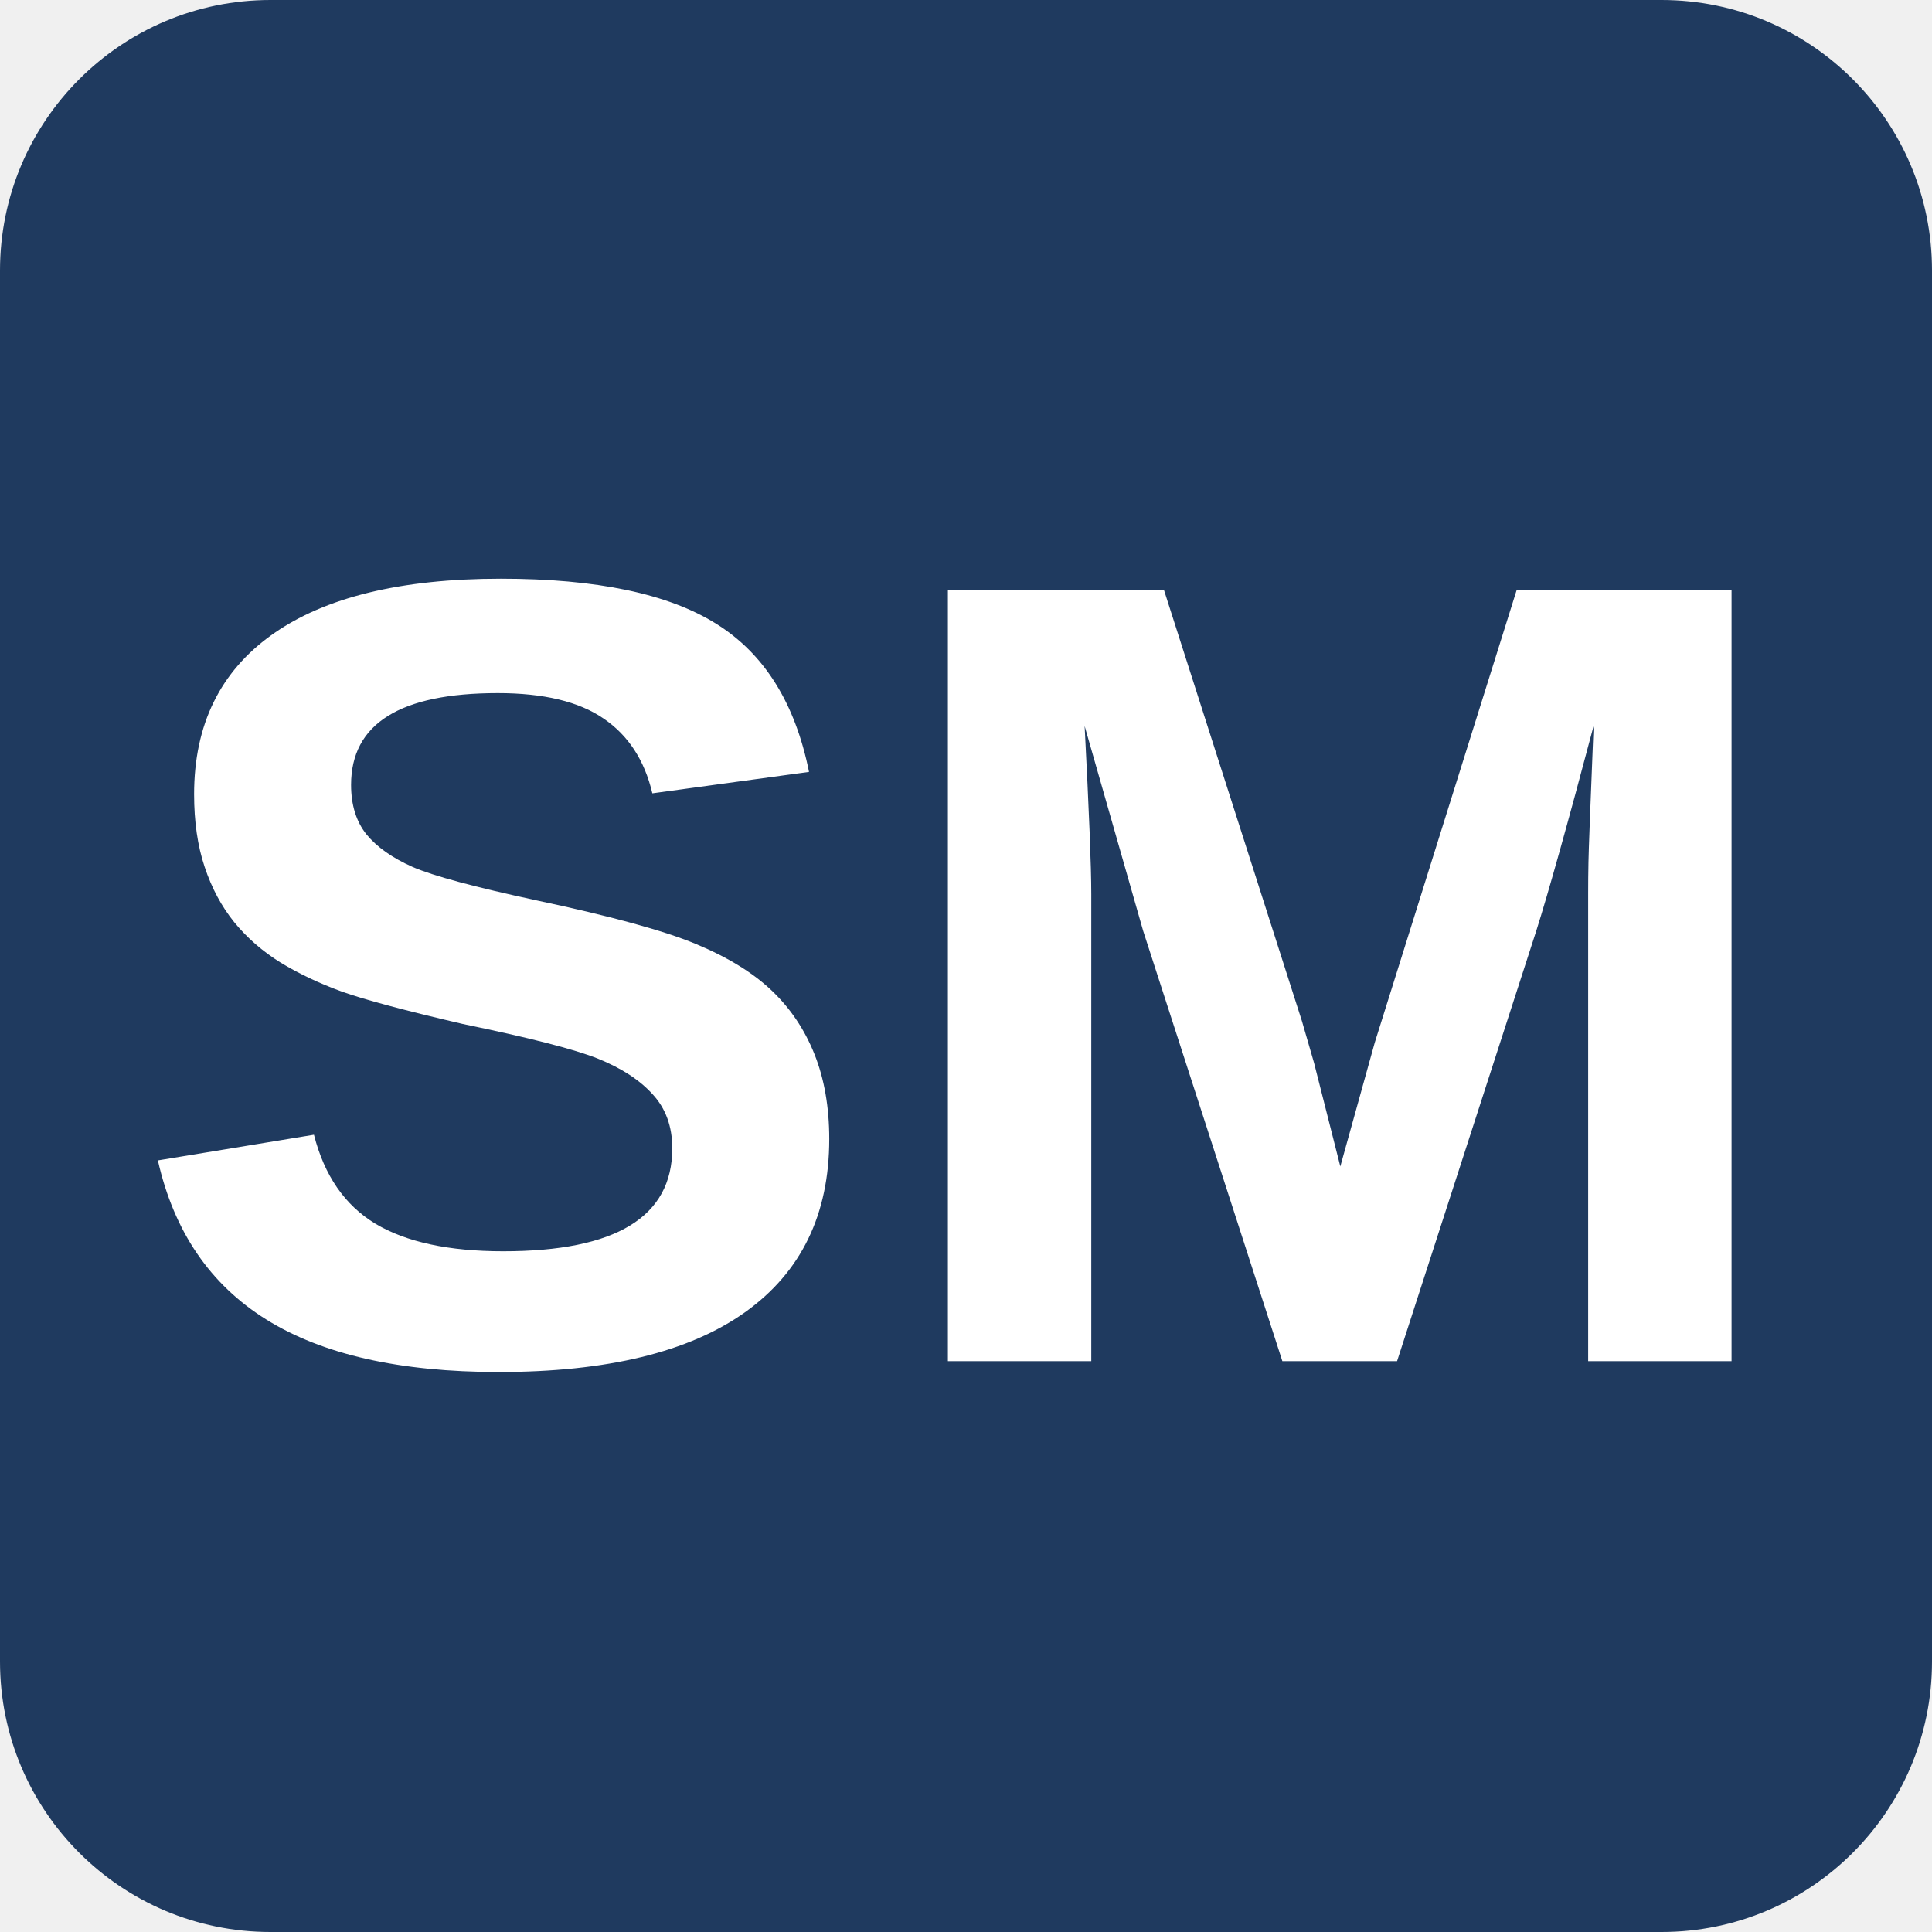
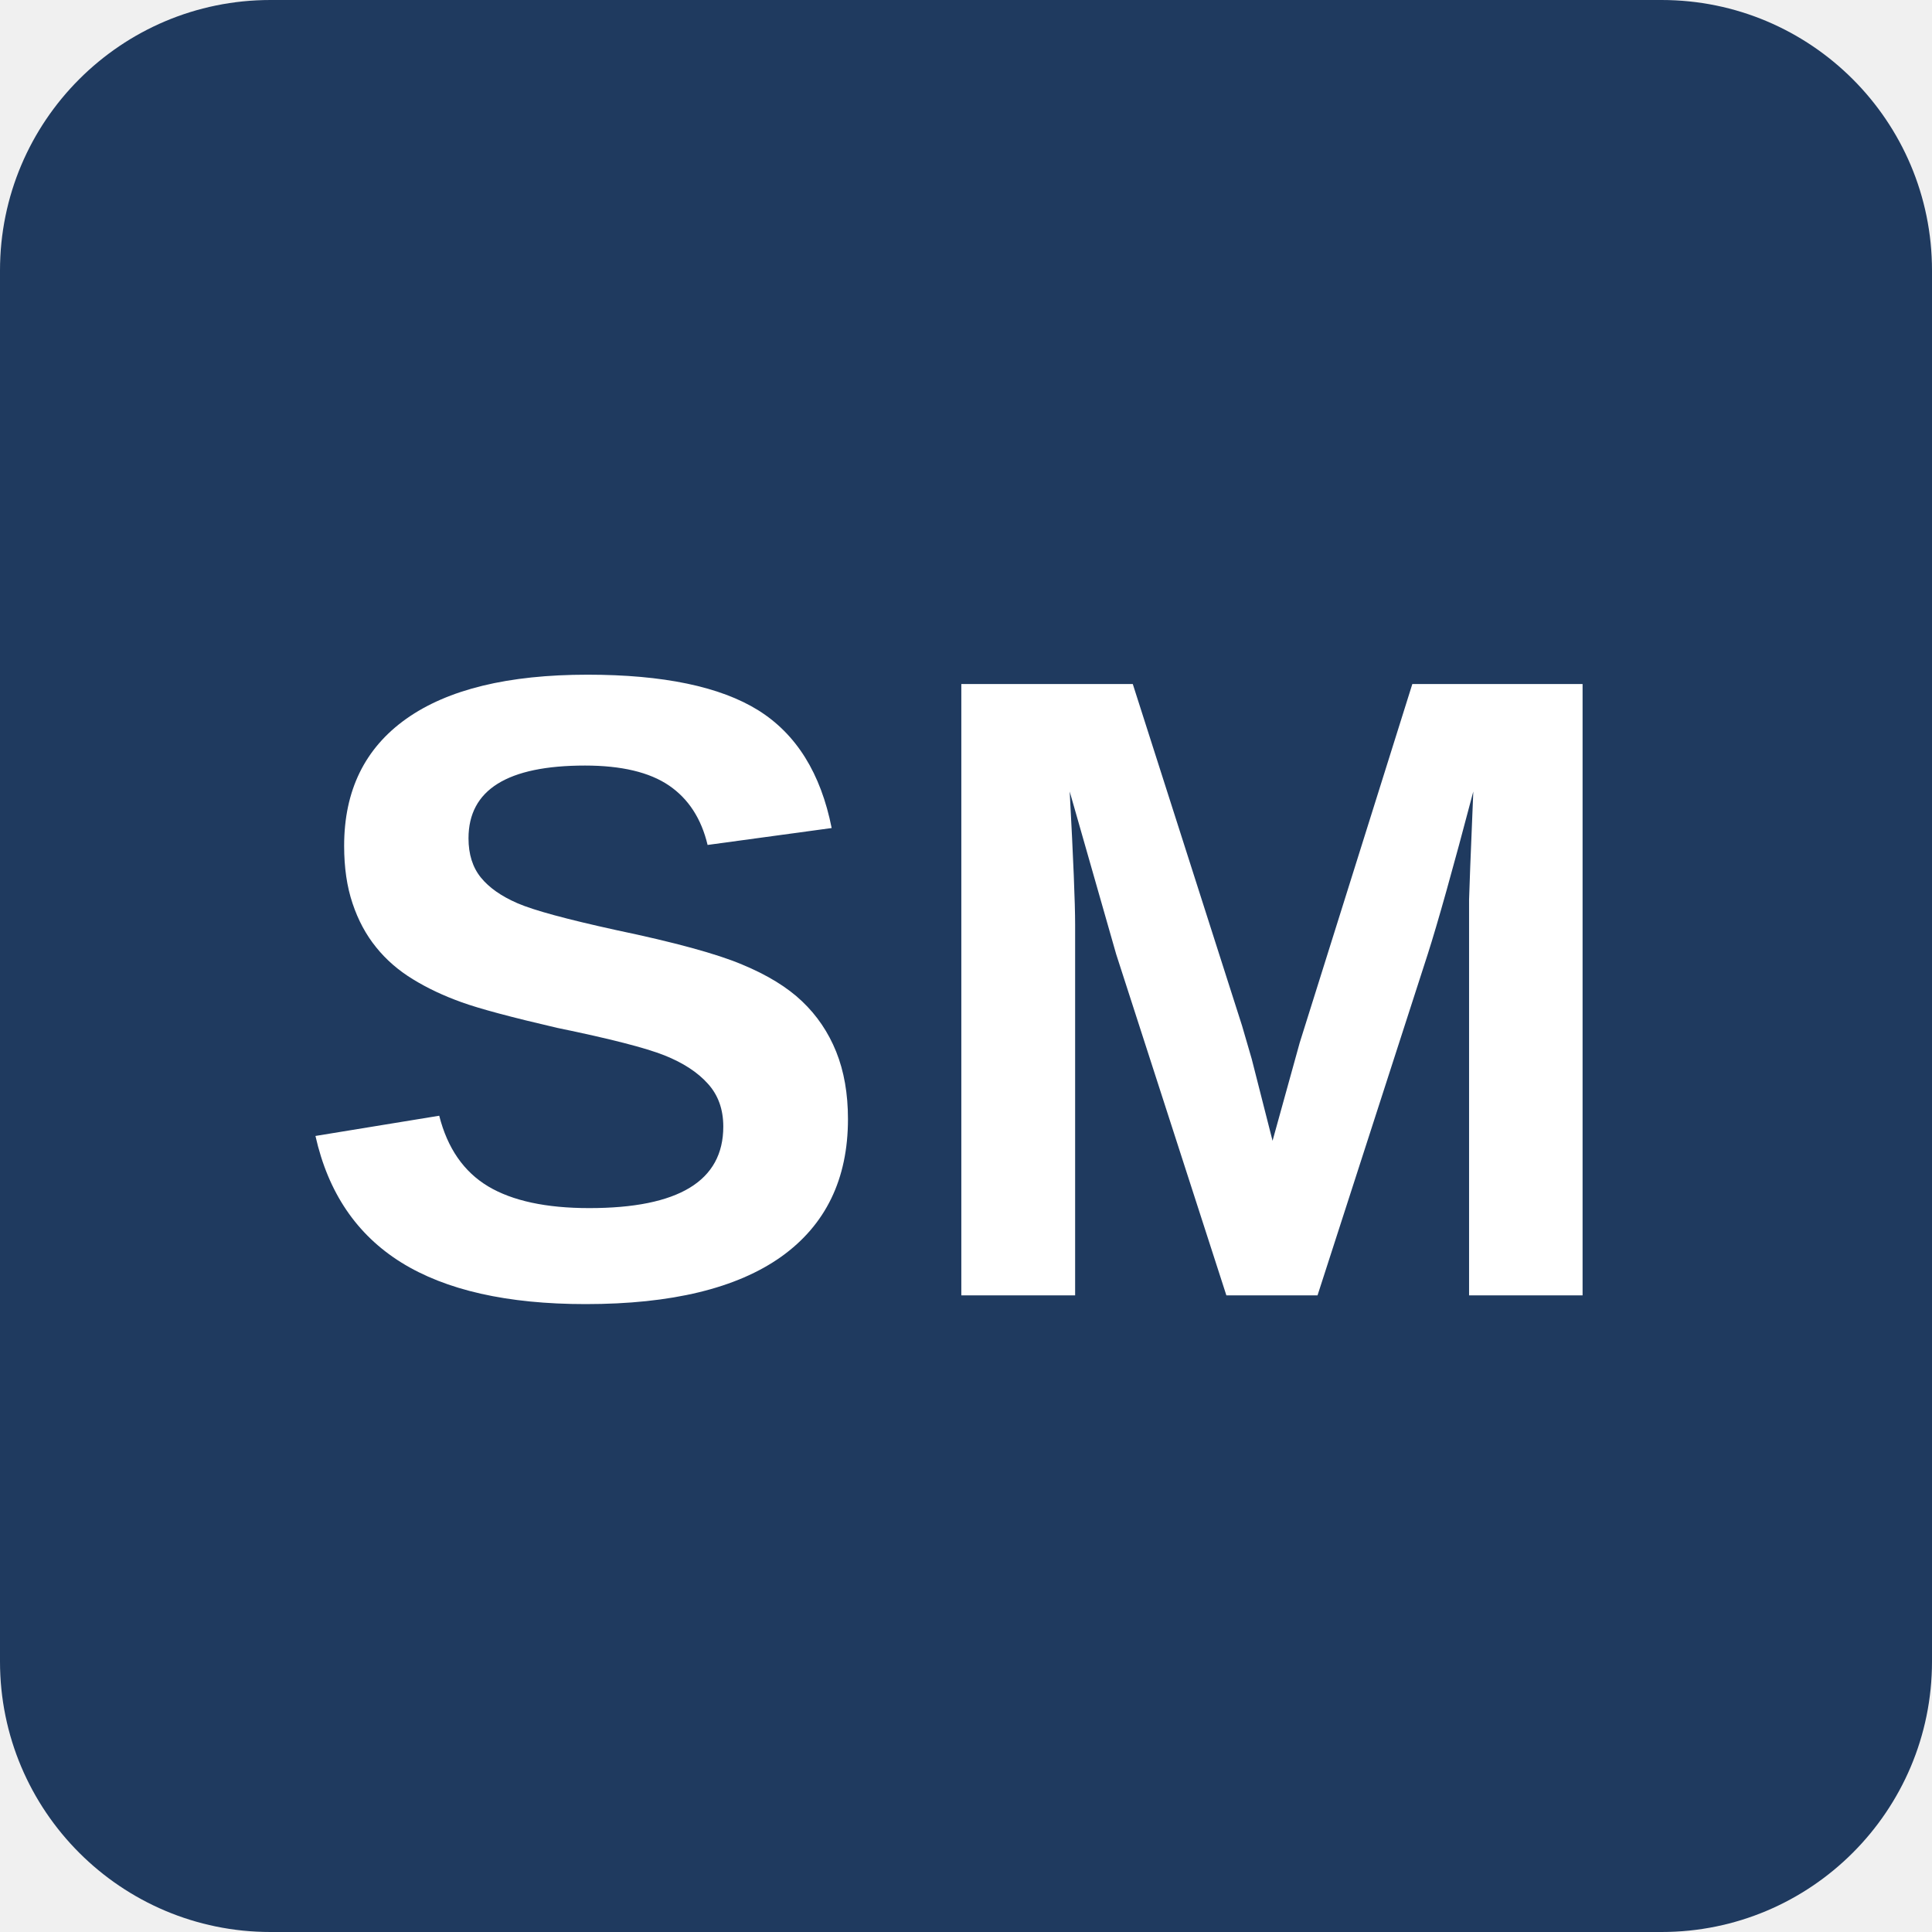
<svg xmlns="http://www.w3.org/2000/svg" viewBox="0 0 100 100" width="100" height="100" role="img" aria-label="Shed Map">
  <rect width="100" height="100" rx="14" ry="14" fill="#1f3a5f" />
-   <text x="50" y="54" text-anchor="middle" dominant-baseline="middle" fill="#ffffff" font-family="Arial Black, Arial Bold, Arial, sans-serif" font-size="58" font-weight="700" letter-spacing="0">SM</text>
+   <text x="50" y="54" text-anchor="middle" dominant-baseline="middle" fill="#ffffff" font-family="Arial Black, Arial Bold, Arial, sans-serif" font-size="46" font-weight="700" letter-spacing="1">SM</text>
</svg>
